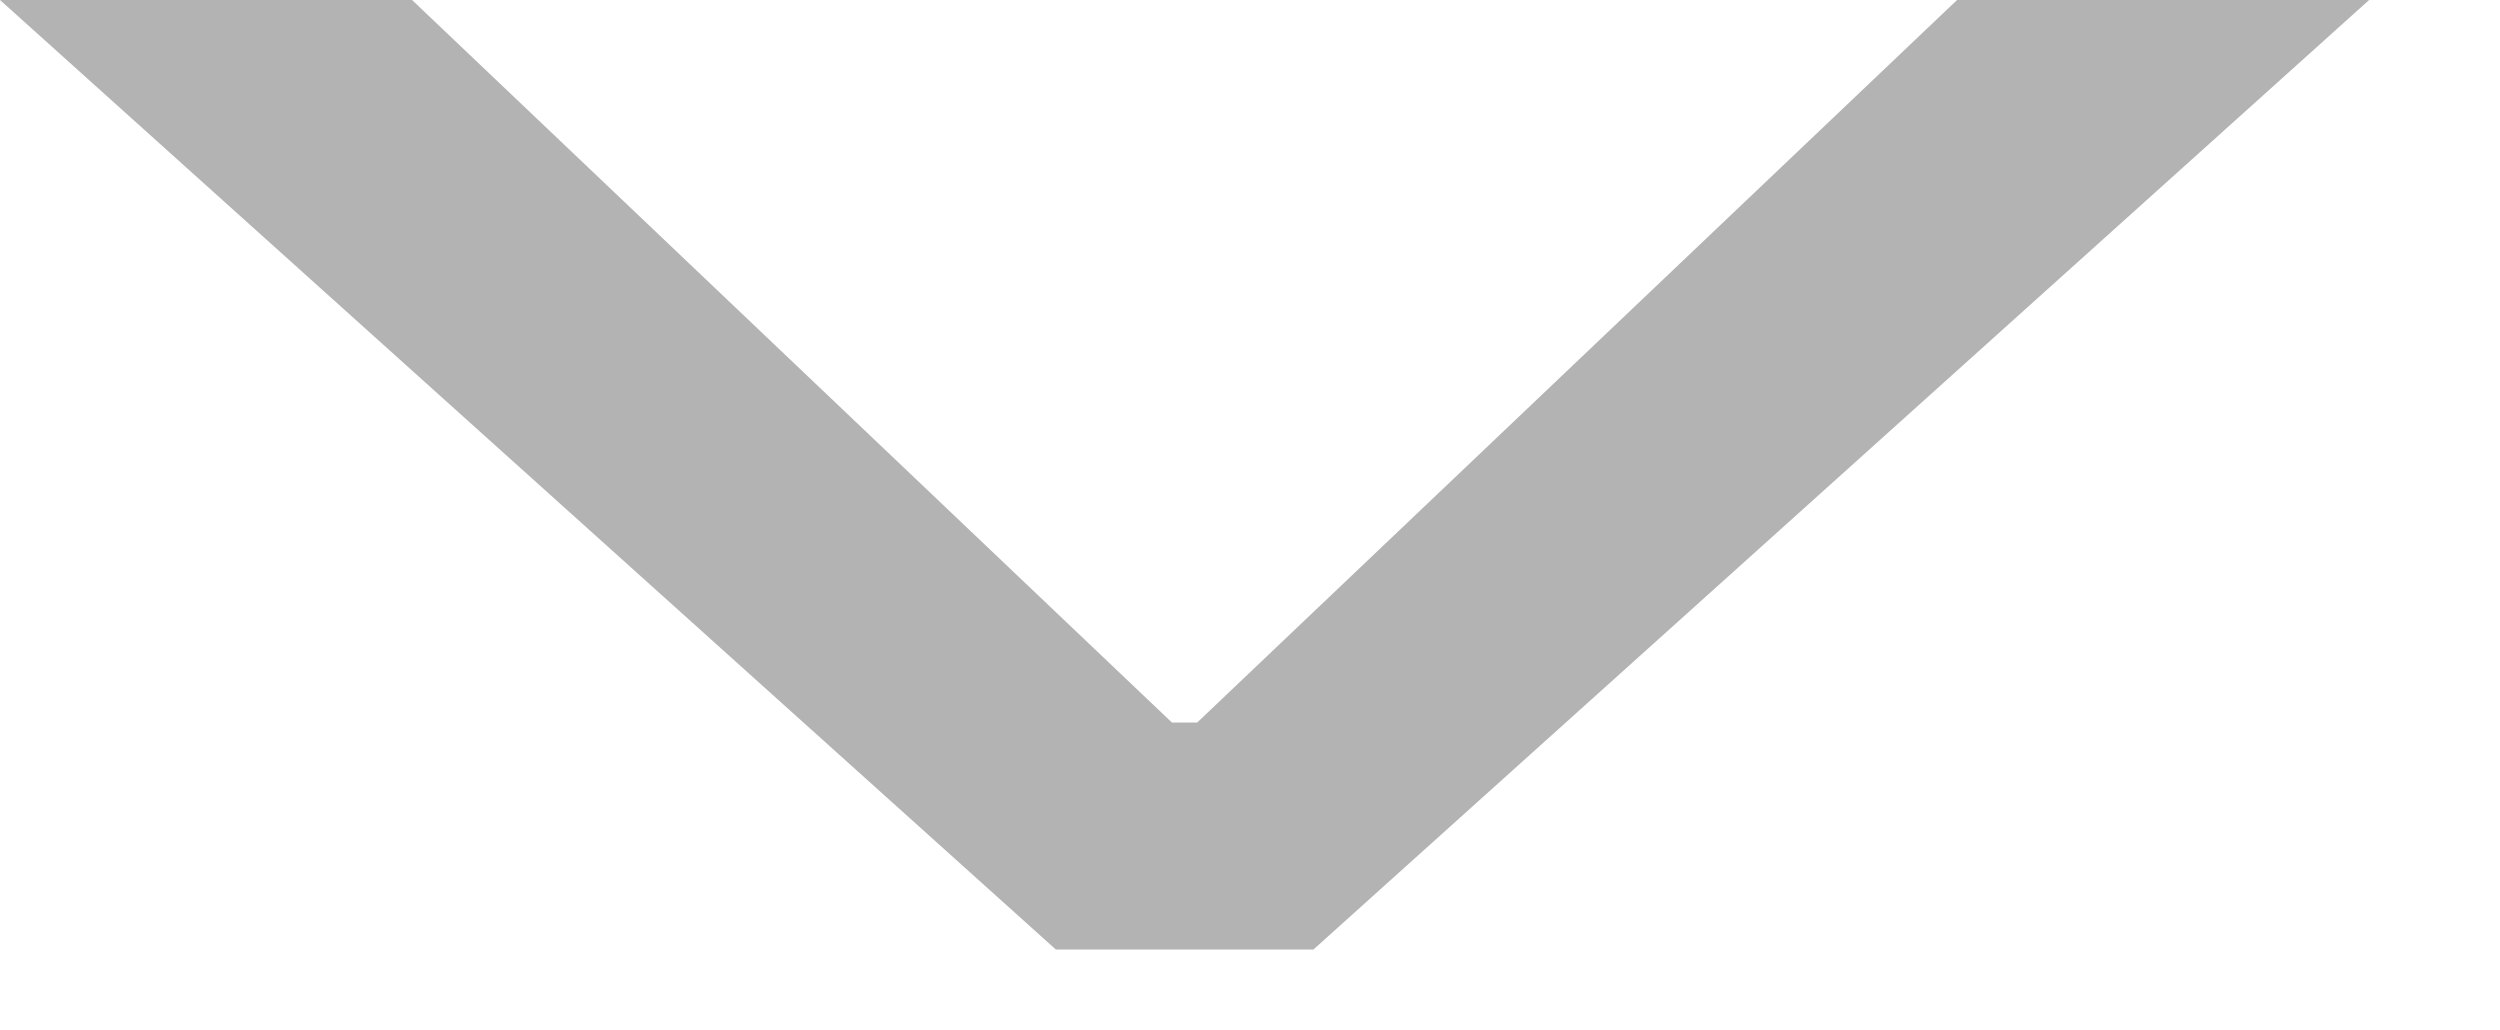
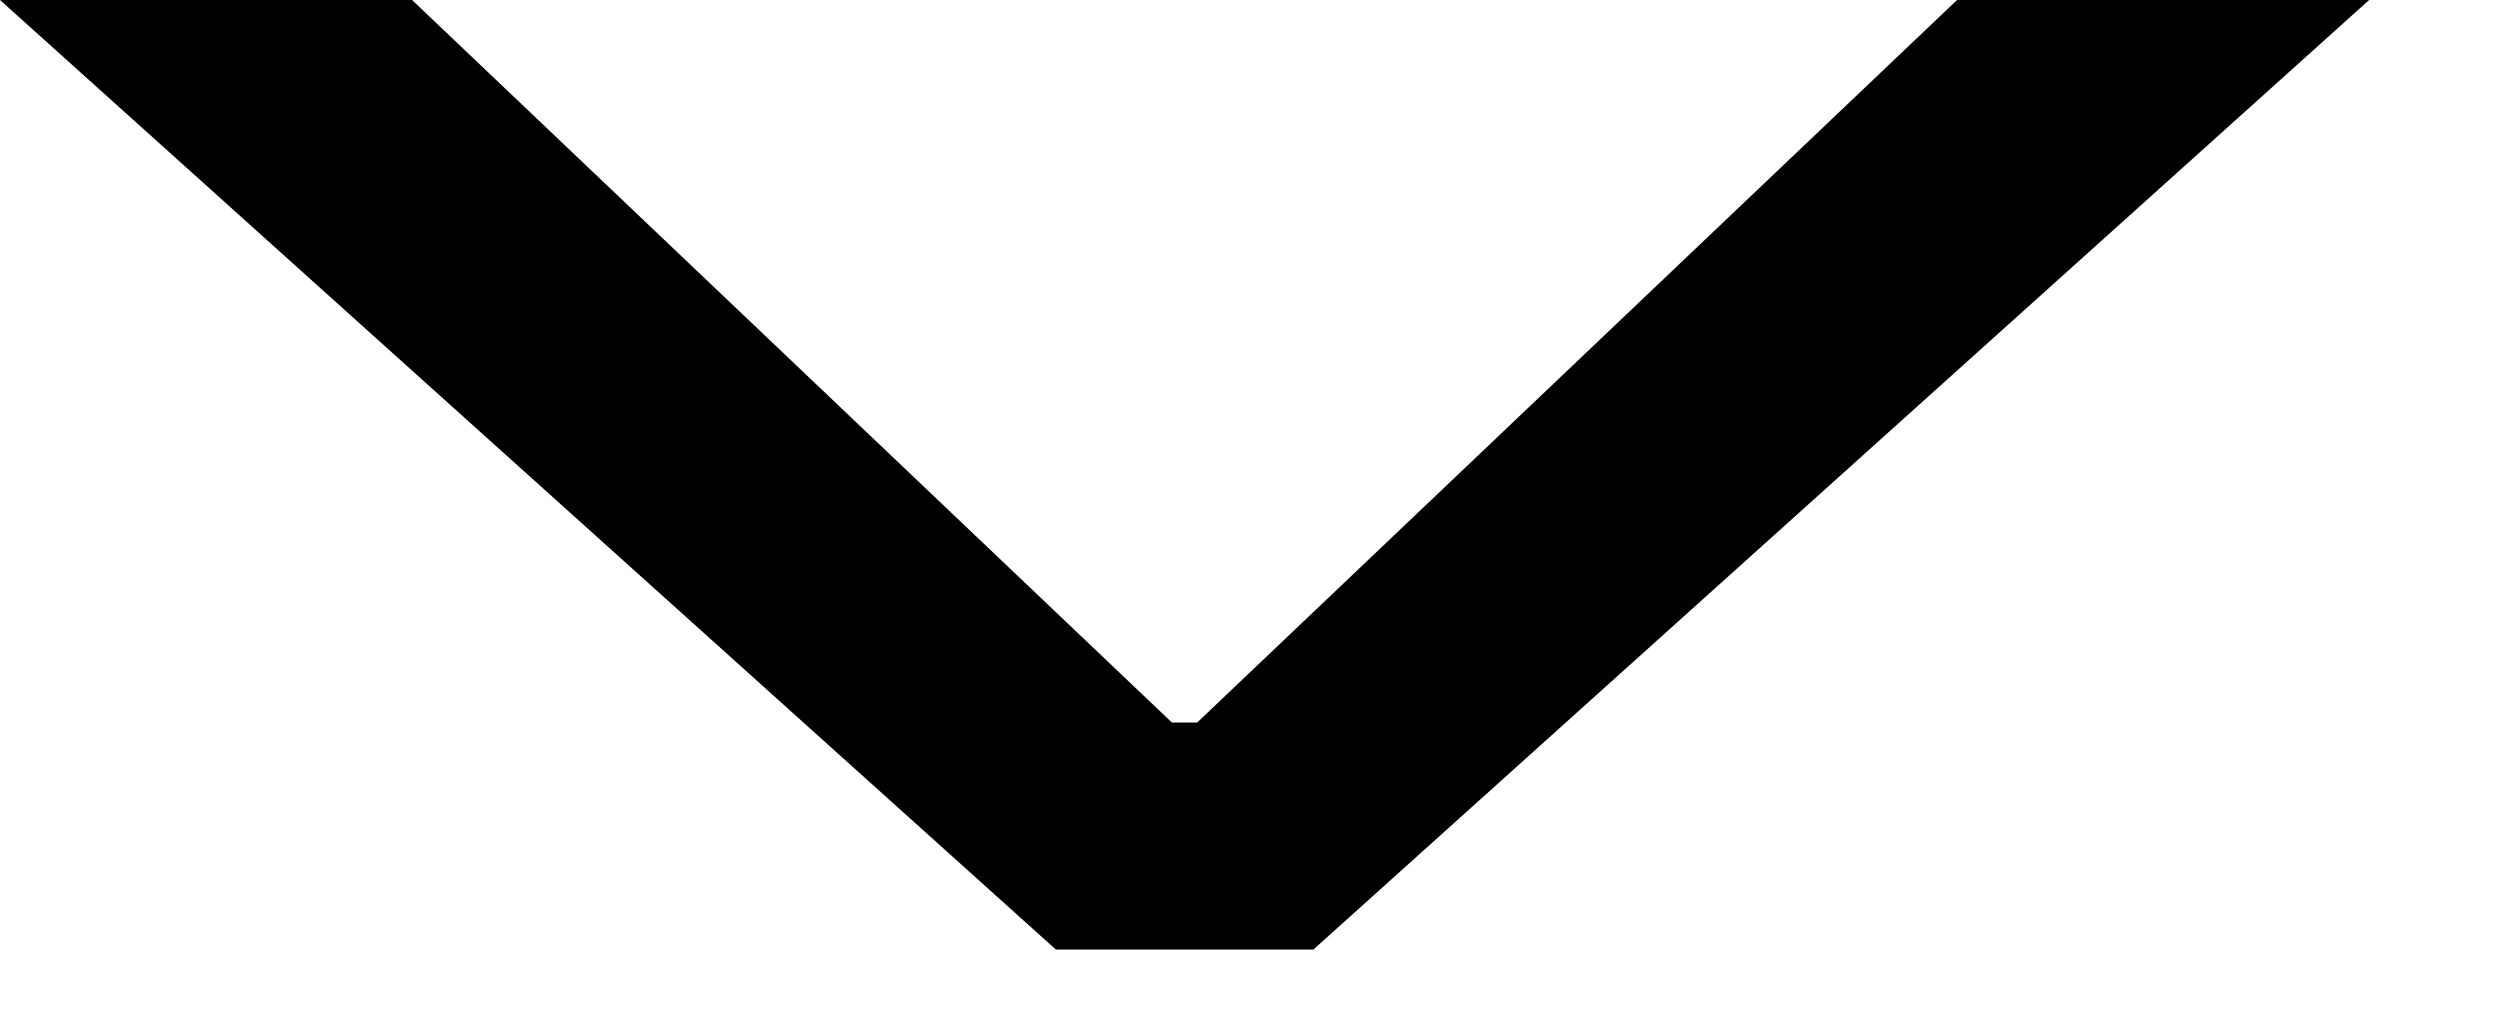
<svg xmlns="http://www.w3.org/2000/svg" width="17" height="7" viewBox="0 0 17 7" fill="none">
-   <path opacity="0.3" d="M7.18 6.457L3.05176e-05 -6.15957e-07L2.802 -5.08834e-07L8.011 4.953L7.836 4.913L8.274 4.913L8.099 4.953L13.308 -1.07123e-07L16.11 0L8.931 6.457L7.18 6.457Z" fill="currentColor" />
+   <path d="M7.18 6.457L3.05176e-05 -6.15957e-07L2.802 -5.08834e-07L8.011 4.953L7.836 4.913L8.274 4.913L8.099 4.953L13.308 -1.07123e-07L16.11 0L8.931 6.457L7.18 6.457Z" fill="currentColor" />
</svg>
